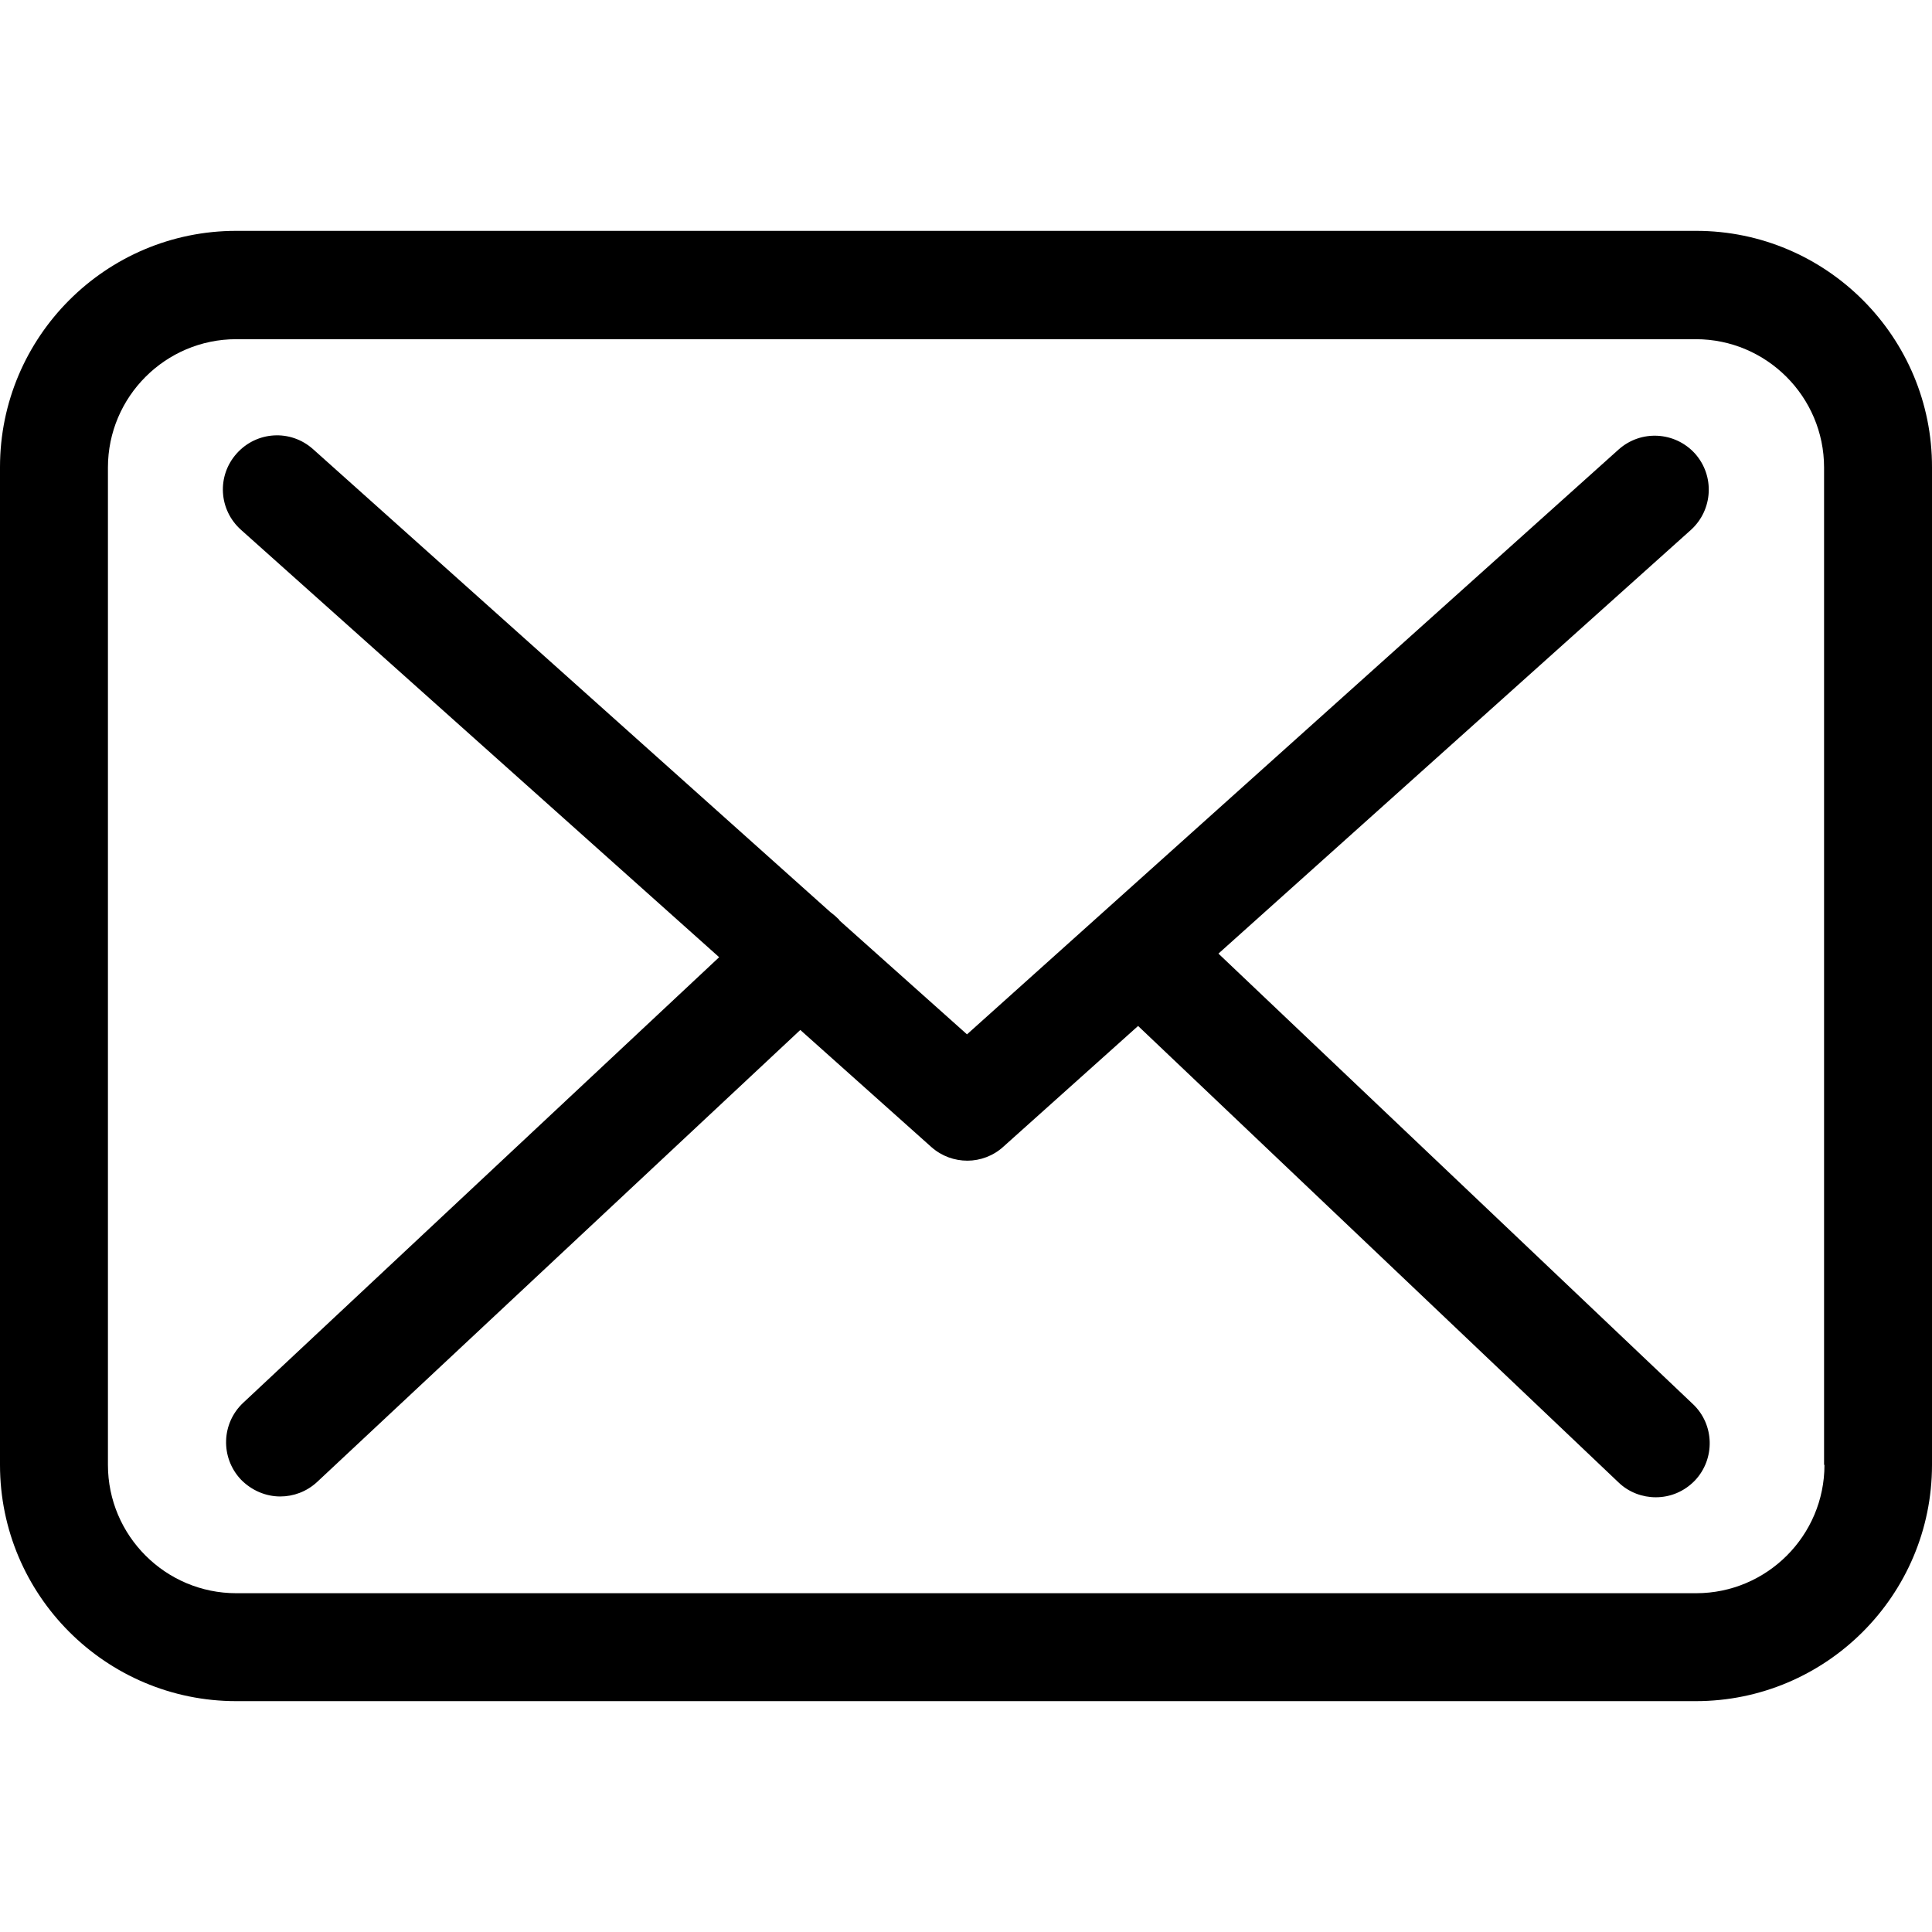
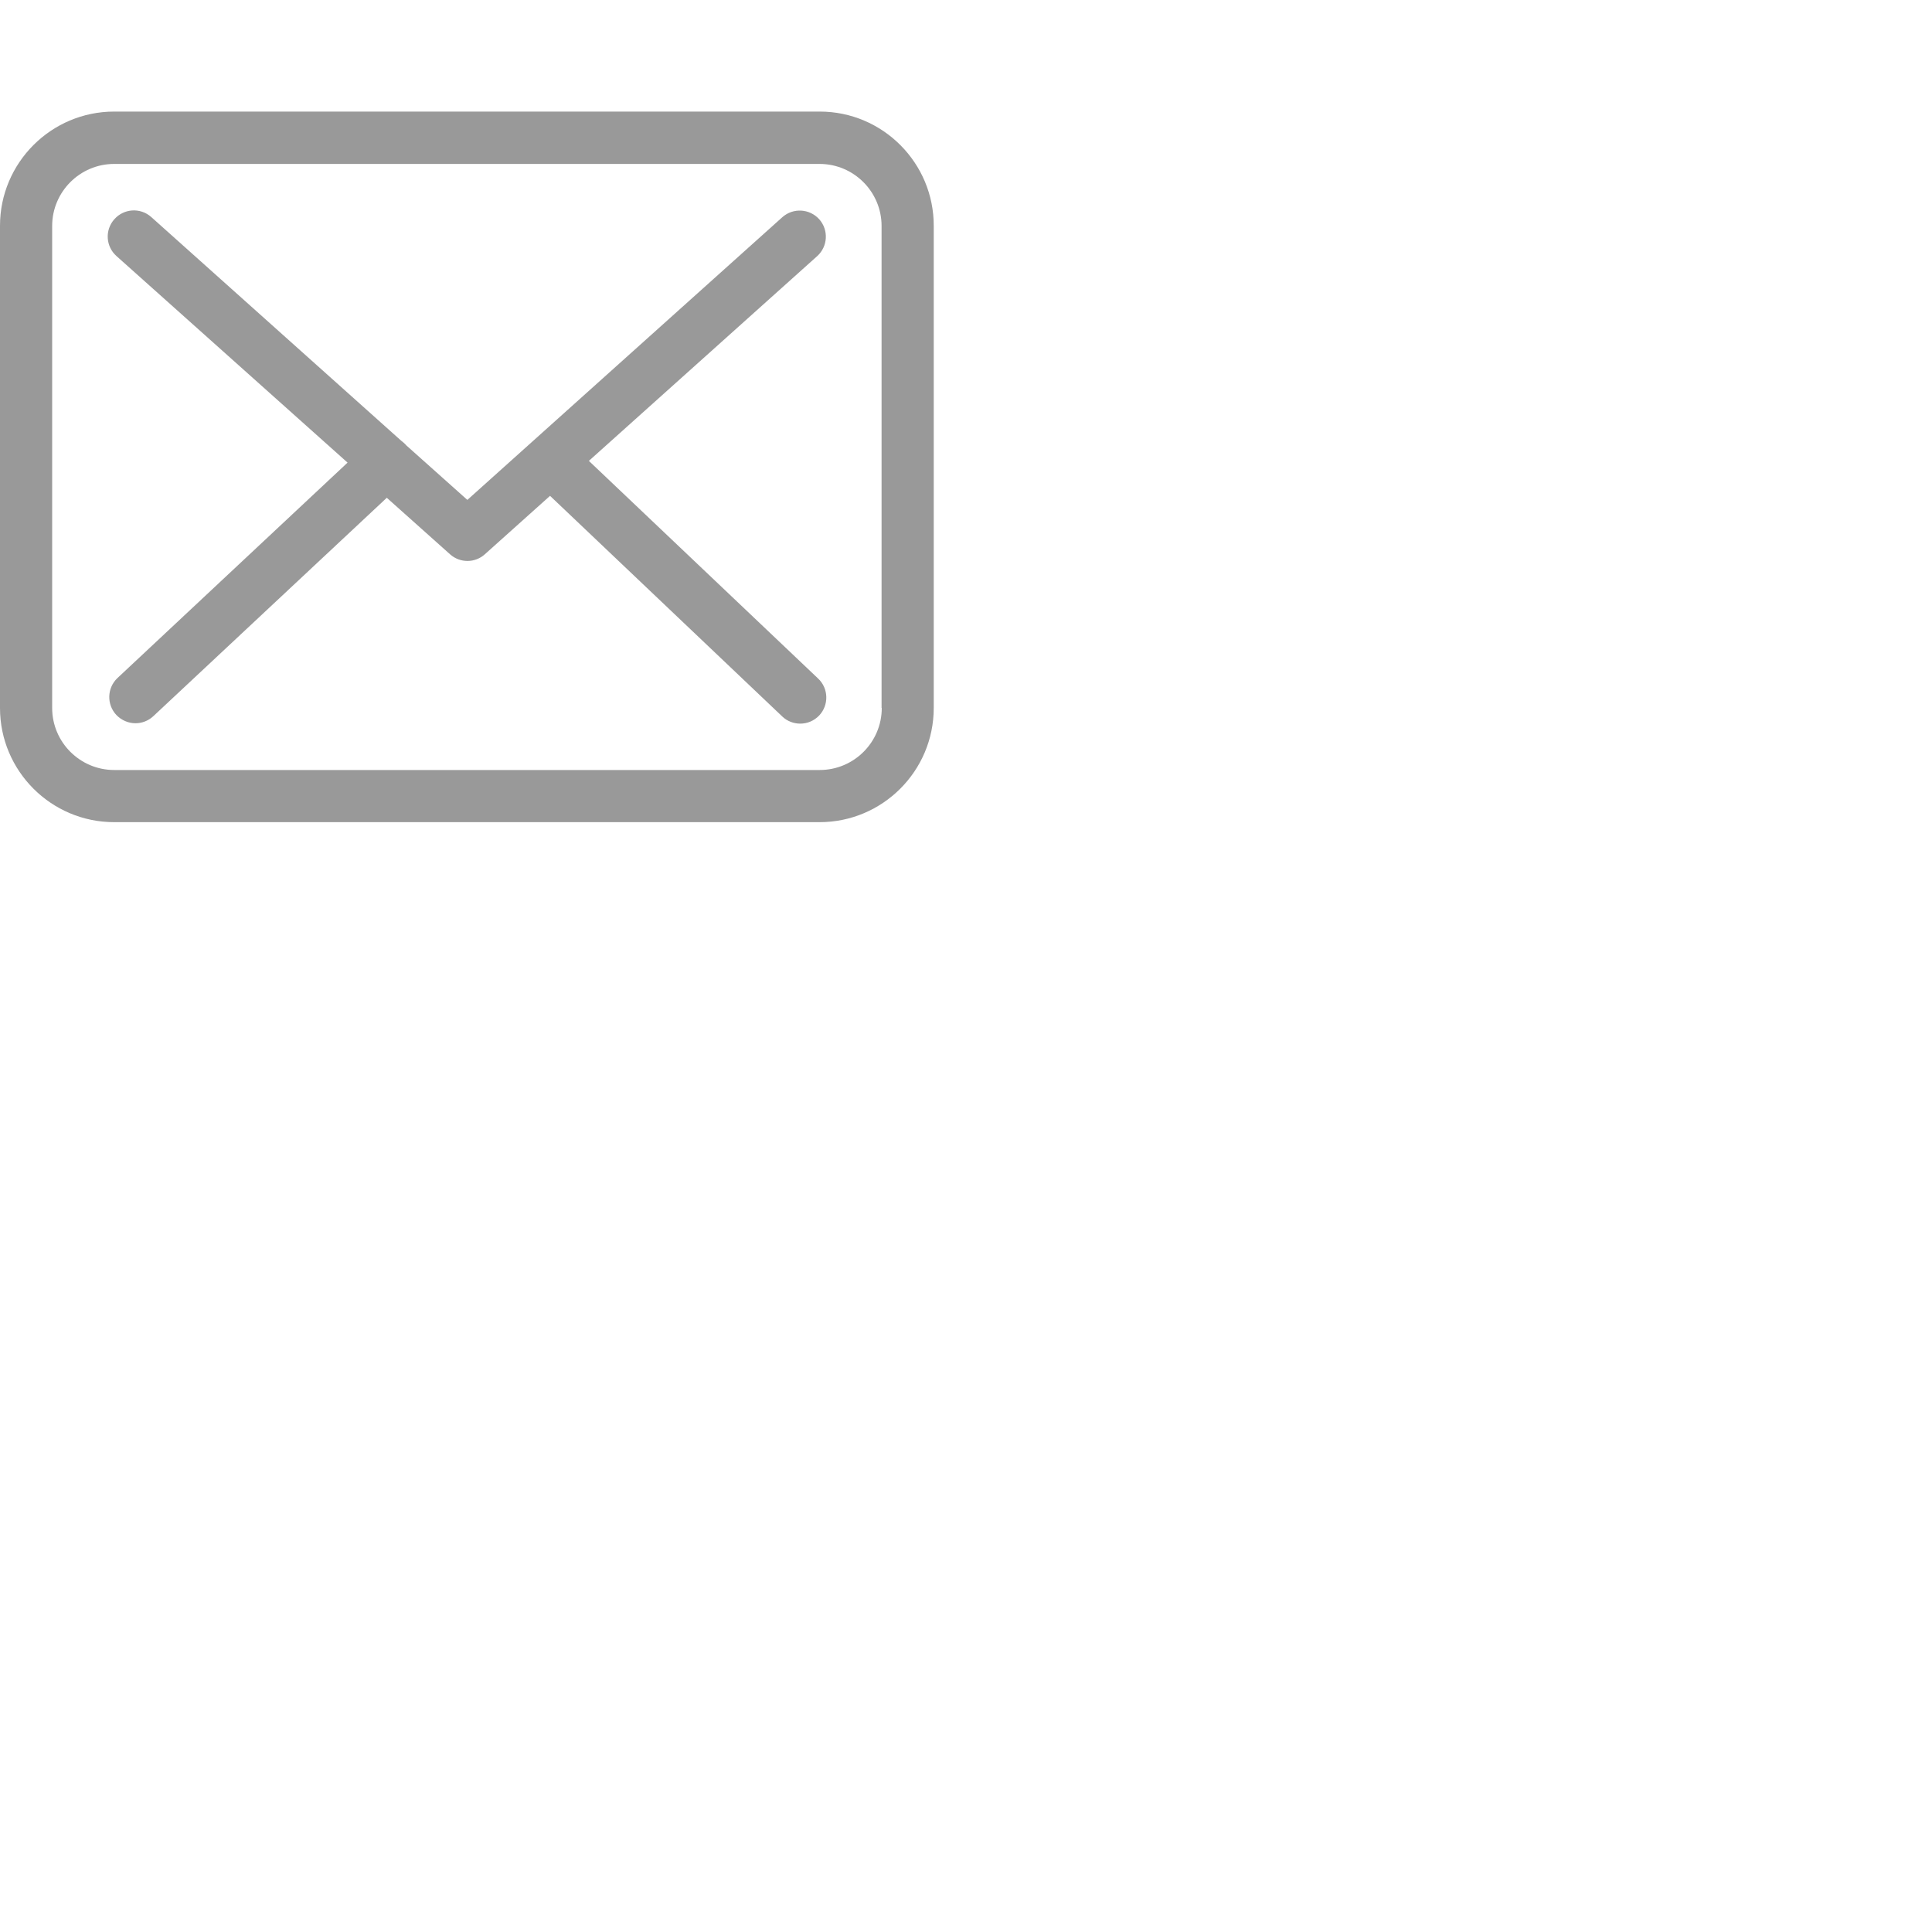
- <svg xmlns="http://www.w3.org/2000/svg" version="1.1" id="Capa_1" x="0px" y="0px" viewBox="0 0 483.3 483.3" style="enable-background:new 0 0 483.3 483.3;" xml:space="preserve">
+ <svg xmlns="http://www.w3.org/2000/svg" version="1.1" width="50px" id="Capa_1" x="0px" y="0px" viewBox="0 0 1000 1000" style="fill: #999999; margin: 12px 0 0 20px" xml:space="preserve">
  <g>
    <g>
      <path d="M424.3,57.75H59.1c-32.6,0-59.1,26.5-59.1,59.1v249.6c0,32.6,26.5,59.1,59.1,59.1h365.1c32.6,0,59.1-26.5,59.1-59.1    v-249.5C483.4,84.35,456.9,57.75,424.3,57.75z M456.4,366.45c0,17.7-14.4,32.1-32.1,32.1H59.1c-17.7,0-32.1-14.4-32.1-32.1v-249.5    c0-17.7,14.4-32.1,32.1-32.1h365.1c17.7,0,32.1,14.4,32.1,32.1v249.5H456.4z" />
      <path d="M304.8,238.55l118.2-106c5.5-5,6-13.5,1-19.1c-5-5.5-13.5-6-19.1-1l-163,146.3l-31.8-28.4c-0.1-0.1-0.2-0.2-0.2-0.3    c-0.7-0.7-1.4-1.3-2.2-1.9L78.3,112.35c-5.6-5-14.1-4.5-19.1,1.1c-5,5.6-4.5,14.1,1.1,19.1l119.6,106.9L60.8,350.95    c-5.4,5.1-5.7,13.6-0.6,19.1c2.7,2.8,6.3,4.3,9.9,4.3c3.3,0,6.6-1.2,9.2-3.6l120.9-113.1l32.8,29.3c2.6,2.3,5.8,3.4,9,3.4    c3.2,0,6.5-1.2,9-3.5l33.7-30.2l120.2,114.2c2.6,2.5,6,3.7,9.3,3.7c3.6,0,7.1-1.4,9.8-4.2c5.1-5.4,4.9-14-0.5-19.1L304.8,238.55z" />
    </g>
  </g>
-   <g>
- </g>
-   <g>
- </g>
-   <g>
- </g>
-   <g>
- </g>
-   <g>
- </g>
-   <g>
- </g>
-   <g>
- </g>
-   <g>
- </g>
-   <g>
- </g>
-   <g>
- </g>
-   <g>
- </g>
-   <g>
- </g>
-   <g>
- </g>
-   <g>
- </g>
-   <g>
- </g>
</svg>
